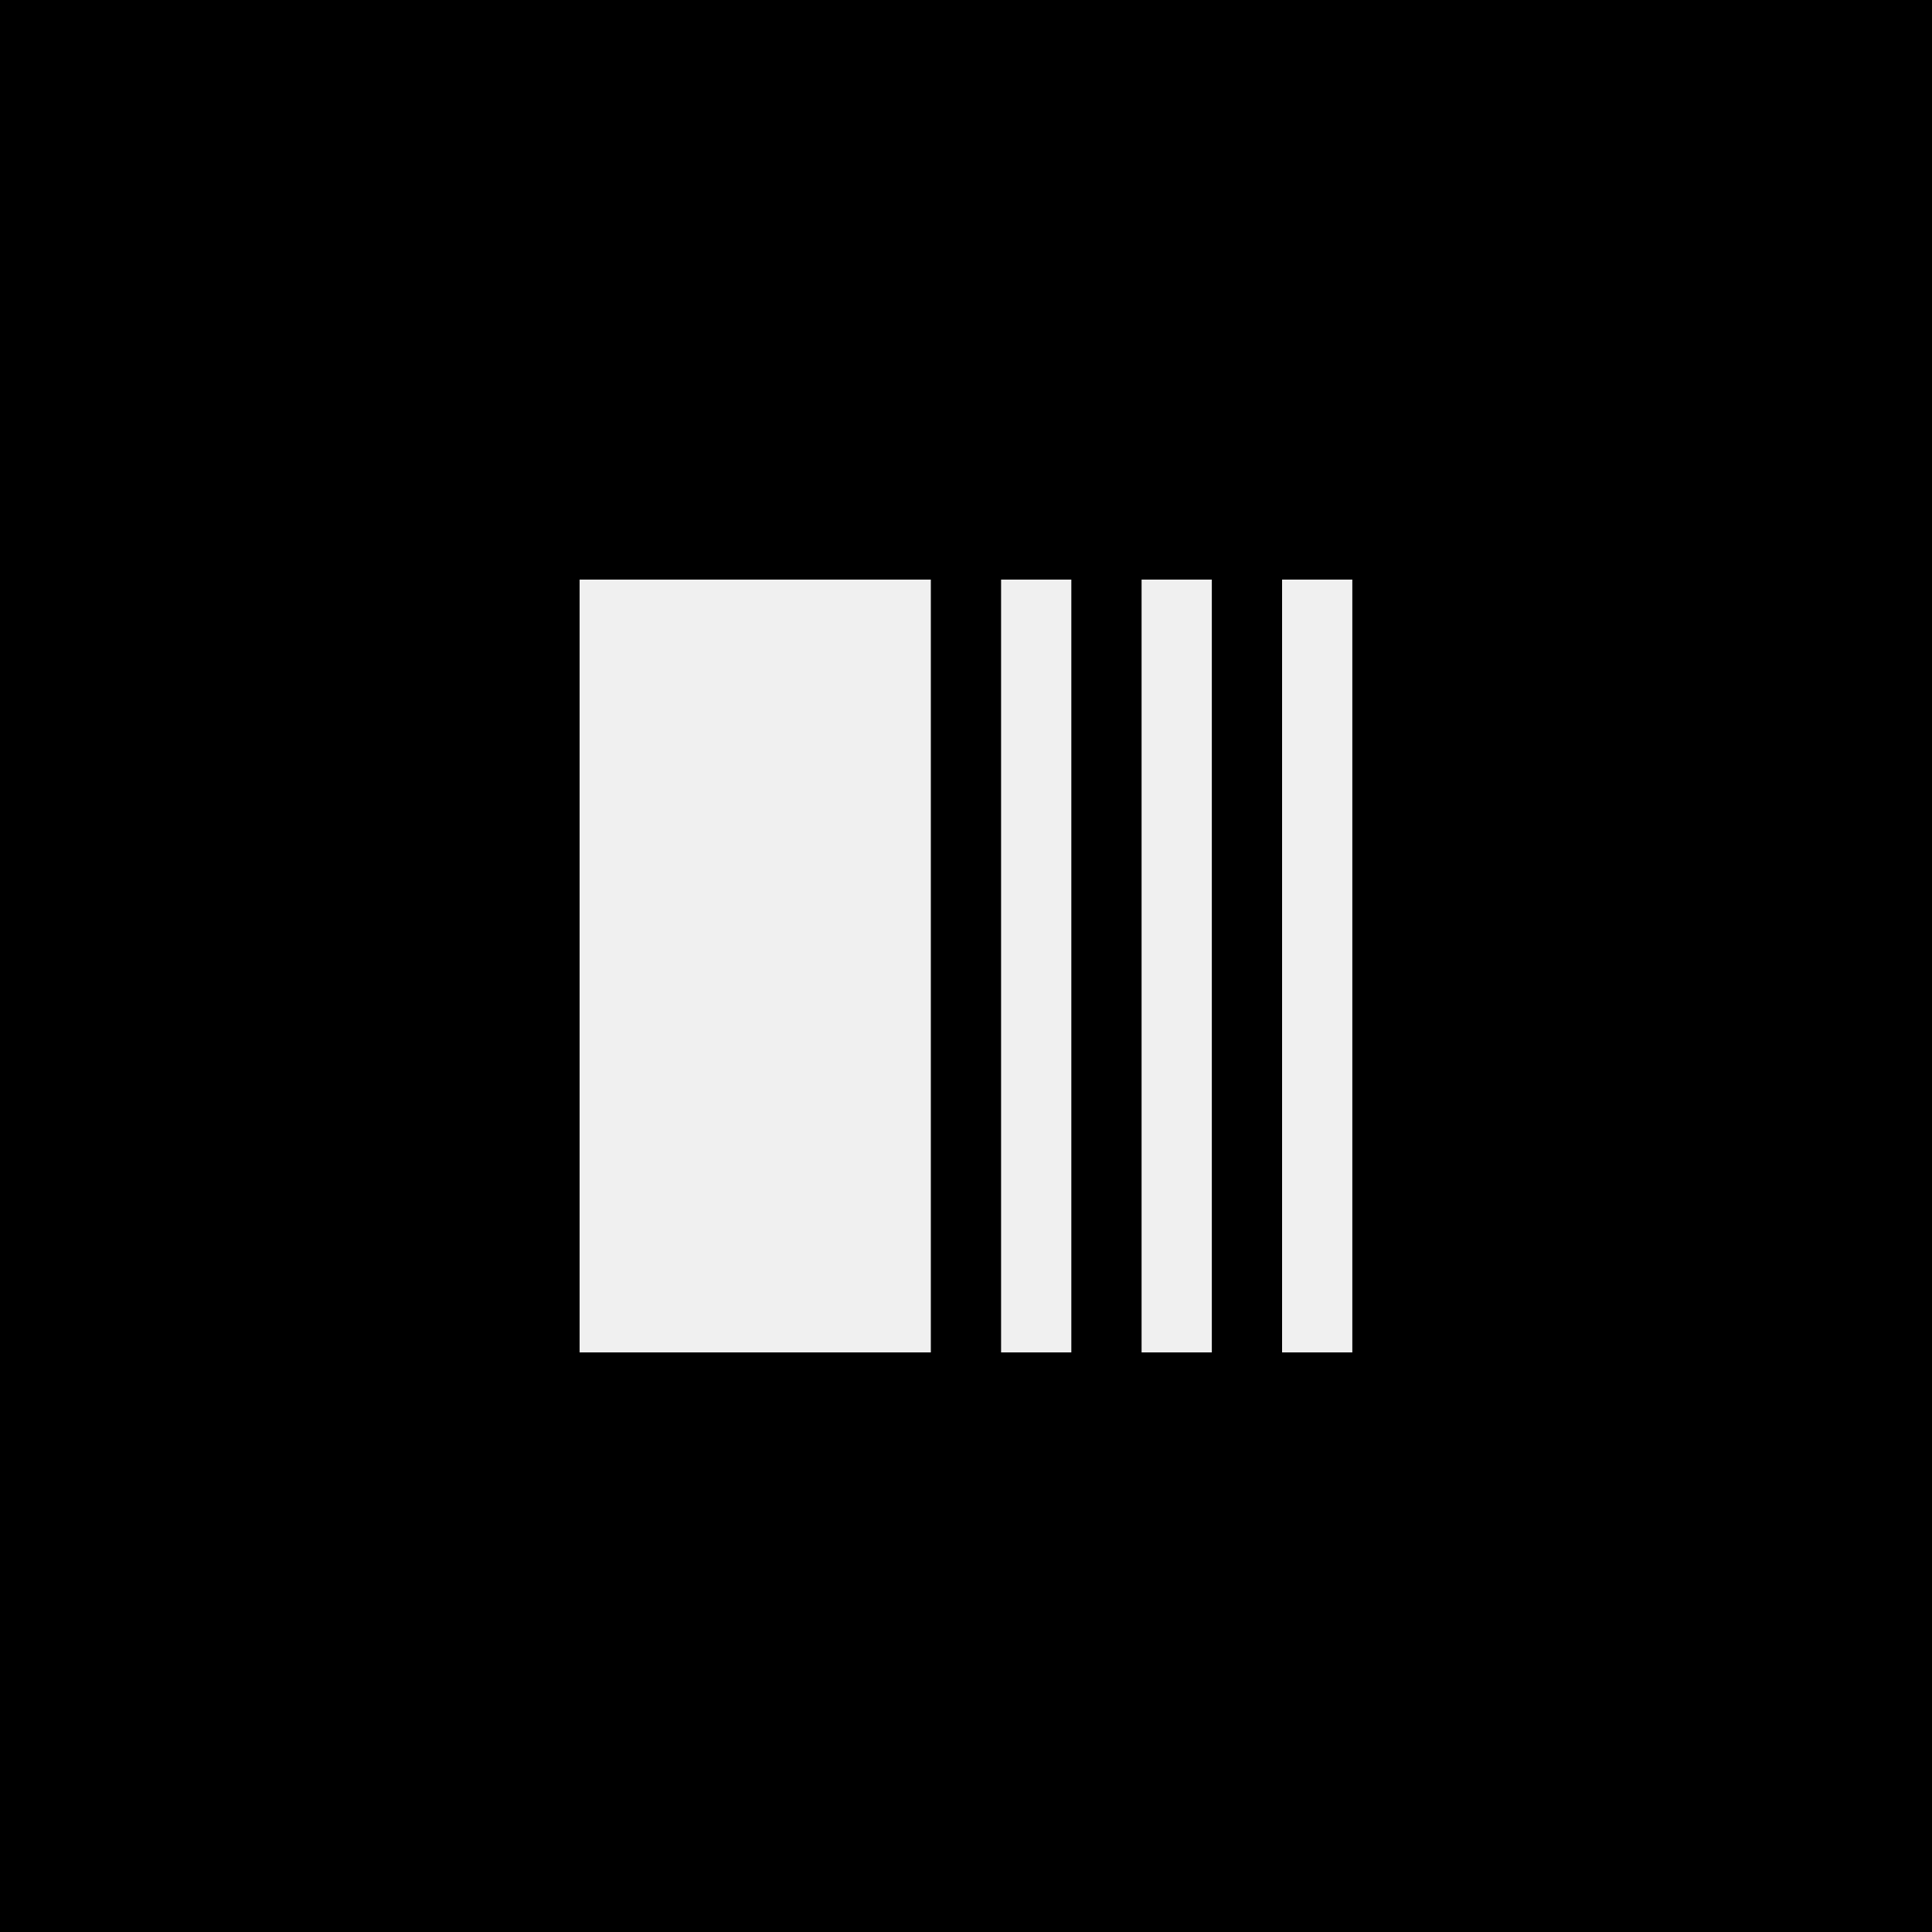
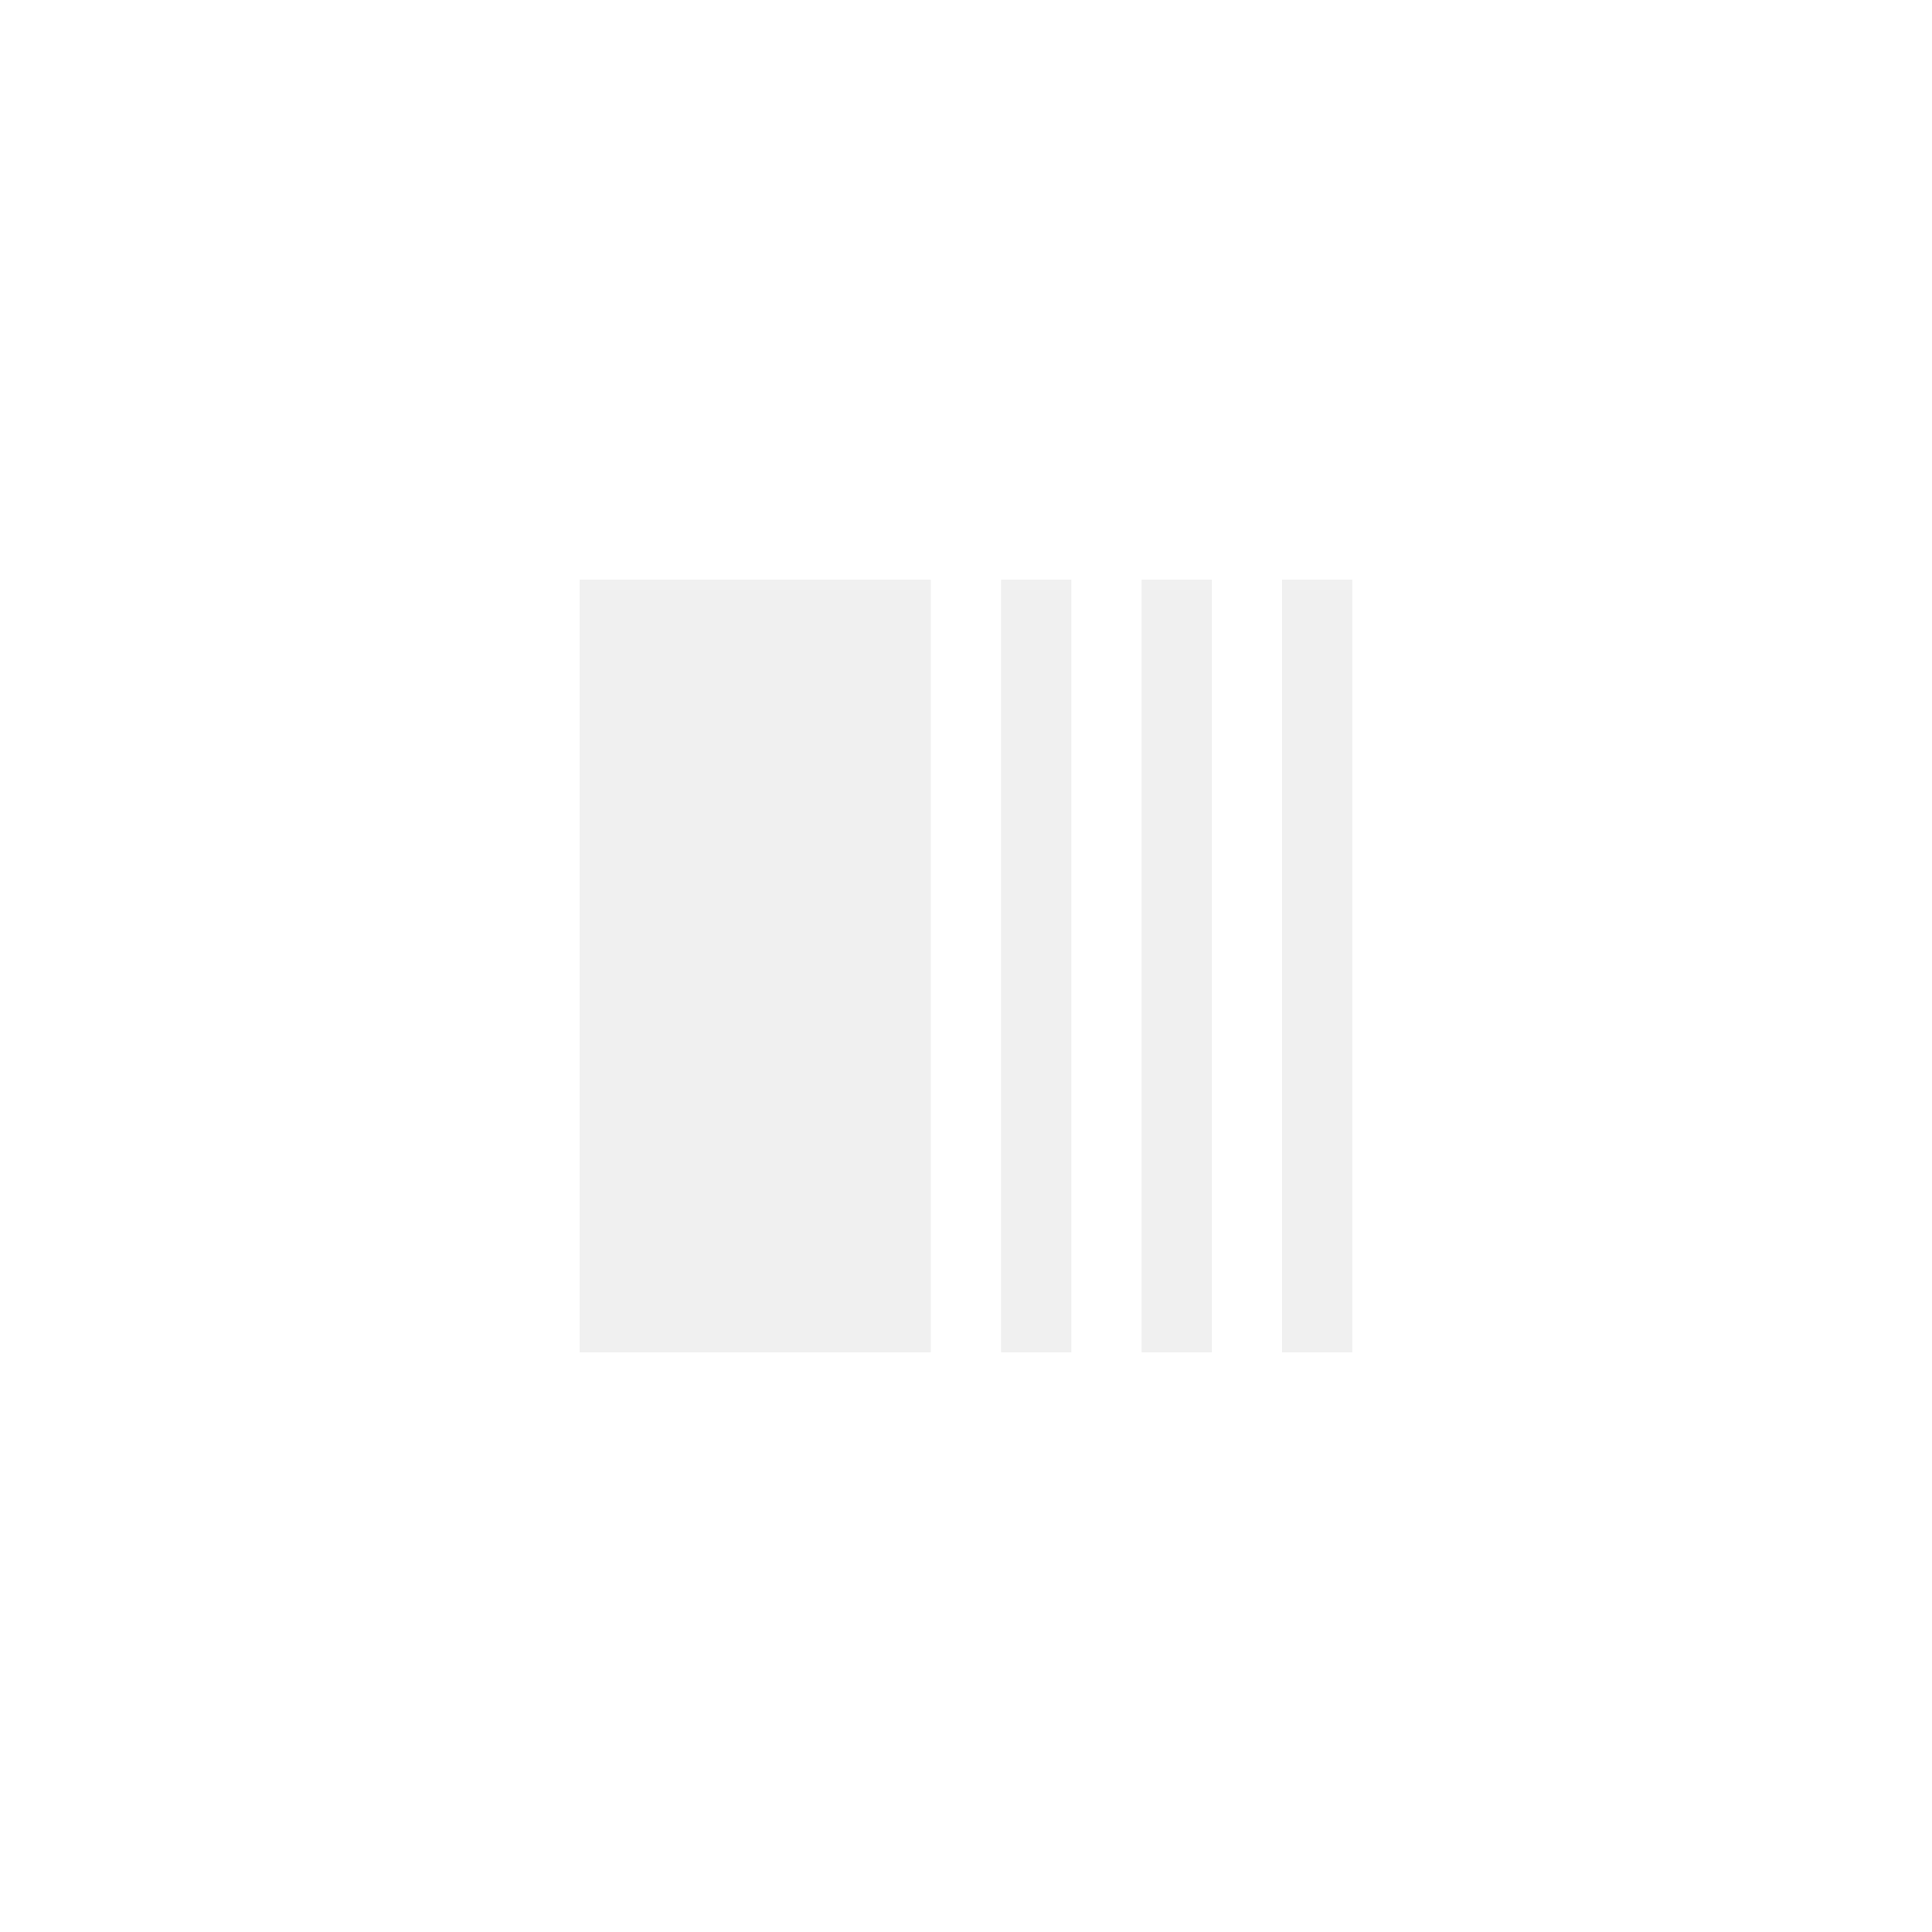
- <svg xmlns="http://www.w3.org/2000/svg" width="500px" height="500px" viewBox="0 0 500 500" version="1.1">
-   <g id="Page-1" stroke="none" stroke-width="1" fill="none" fill-rule="evenodd">
-     <path d="M0,500 L500,500 L500,0 L0,0 L0,500 Z M331.8,350.001 L349.98,350.001 L349.98,150 L331.8,150 L331.8,350.001 Z M295.44,350.001 L313.62,350.001 L313.62,150 L295.44,150 L295.44,350.001 Z M259.08,350.001 L277.26,350.001 L277.26,150 L259.08,150 L259.08,350.001 Z M150.001,350.001 L240.9,350.001 L240.9,150 L150.001,150 L150.001,350.001 Z" id="Fill-1" fill="#000000" />
-   </g>
+ <svg xmlns="http://www.w3.org/2000/svg" width="28" height="28" viewBox="0 0 28 28" fill="none">
+   <path fill-rule="evenodd" clip-rule="evenodd" d="M0 28H28V0H0V28ZM18.581 19.6H19.599V8.4H18.581V19.6ZM16.545 19.6H17.563V8.4H16.545V19.6ZM14.508 19.6H15.527V8.4H14.508V19.6ZM8.4 19.6H13.49V8.4H8.4V19.6Z" fill="white" />
</svg>
